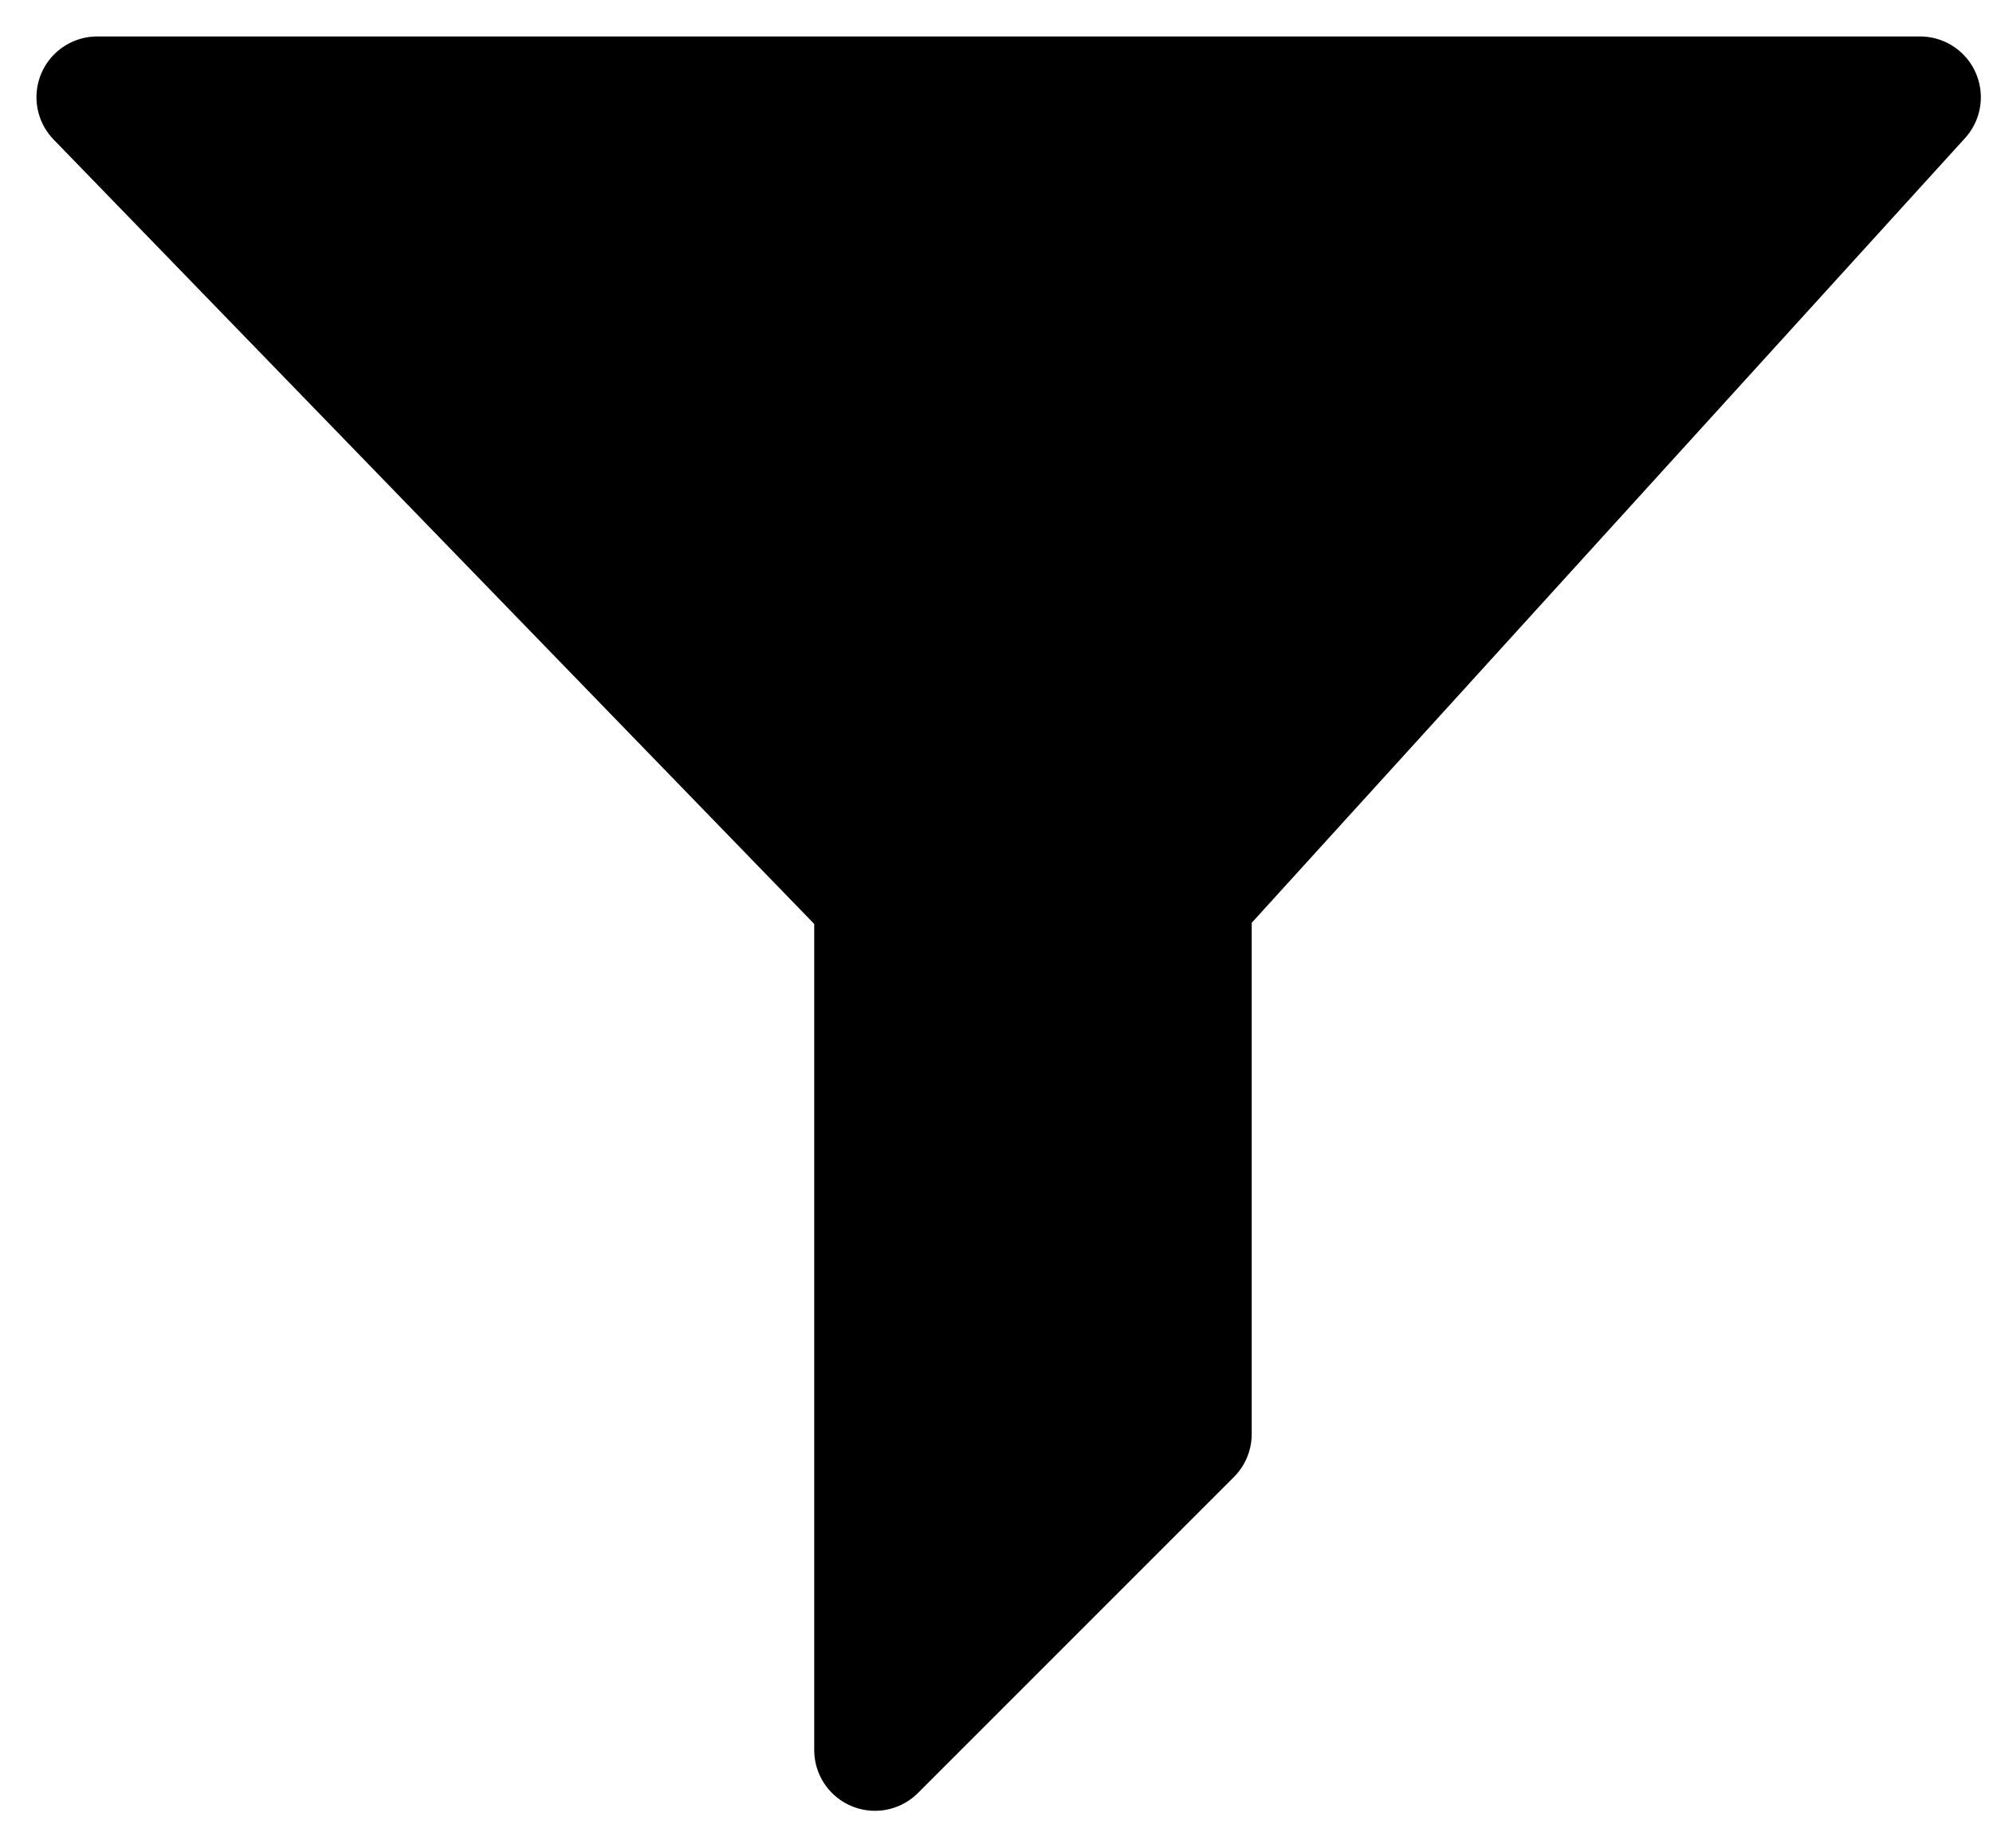
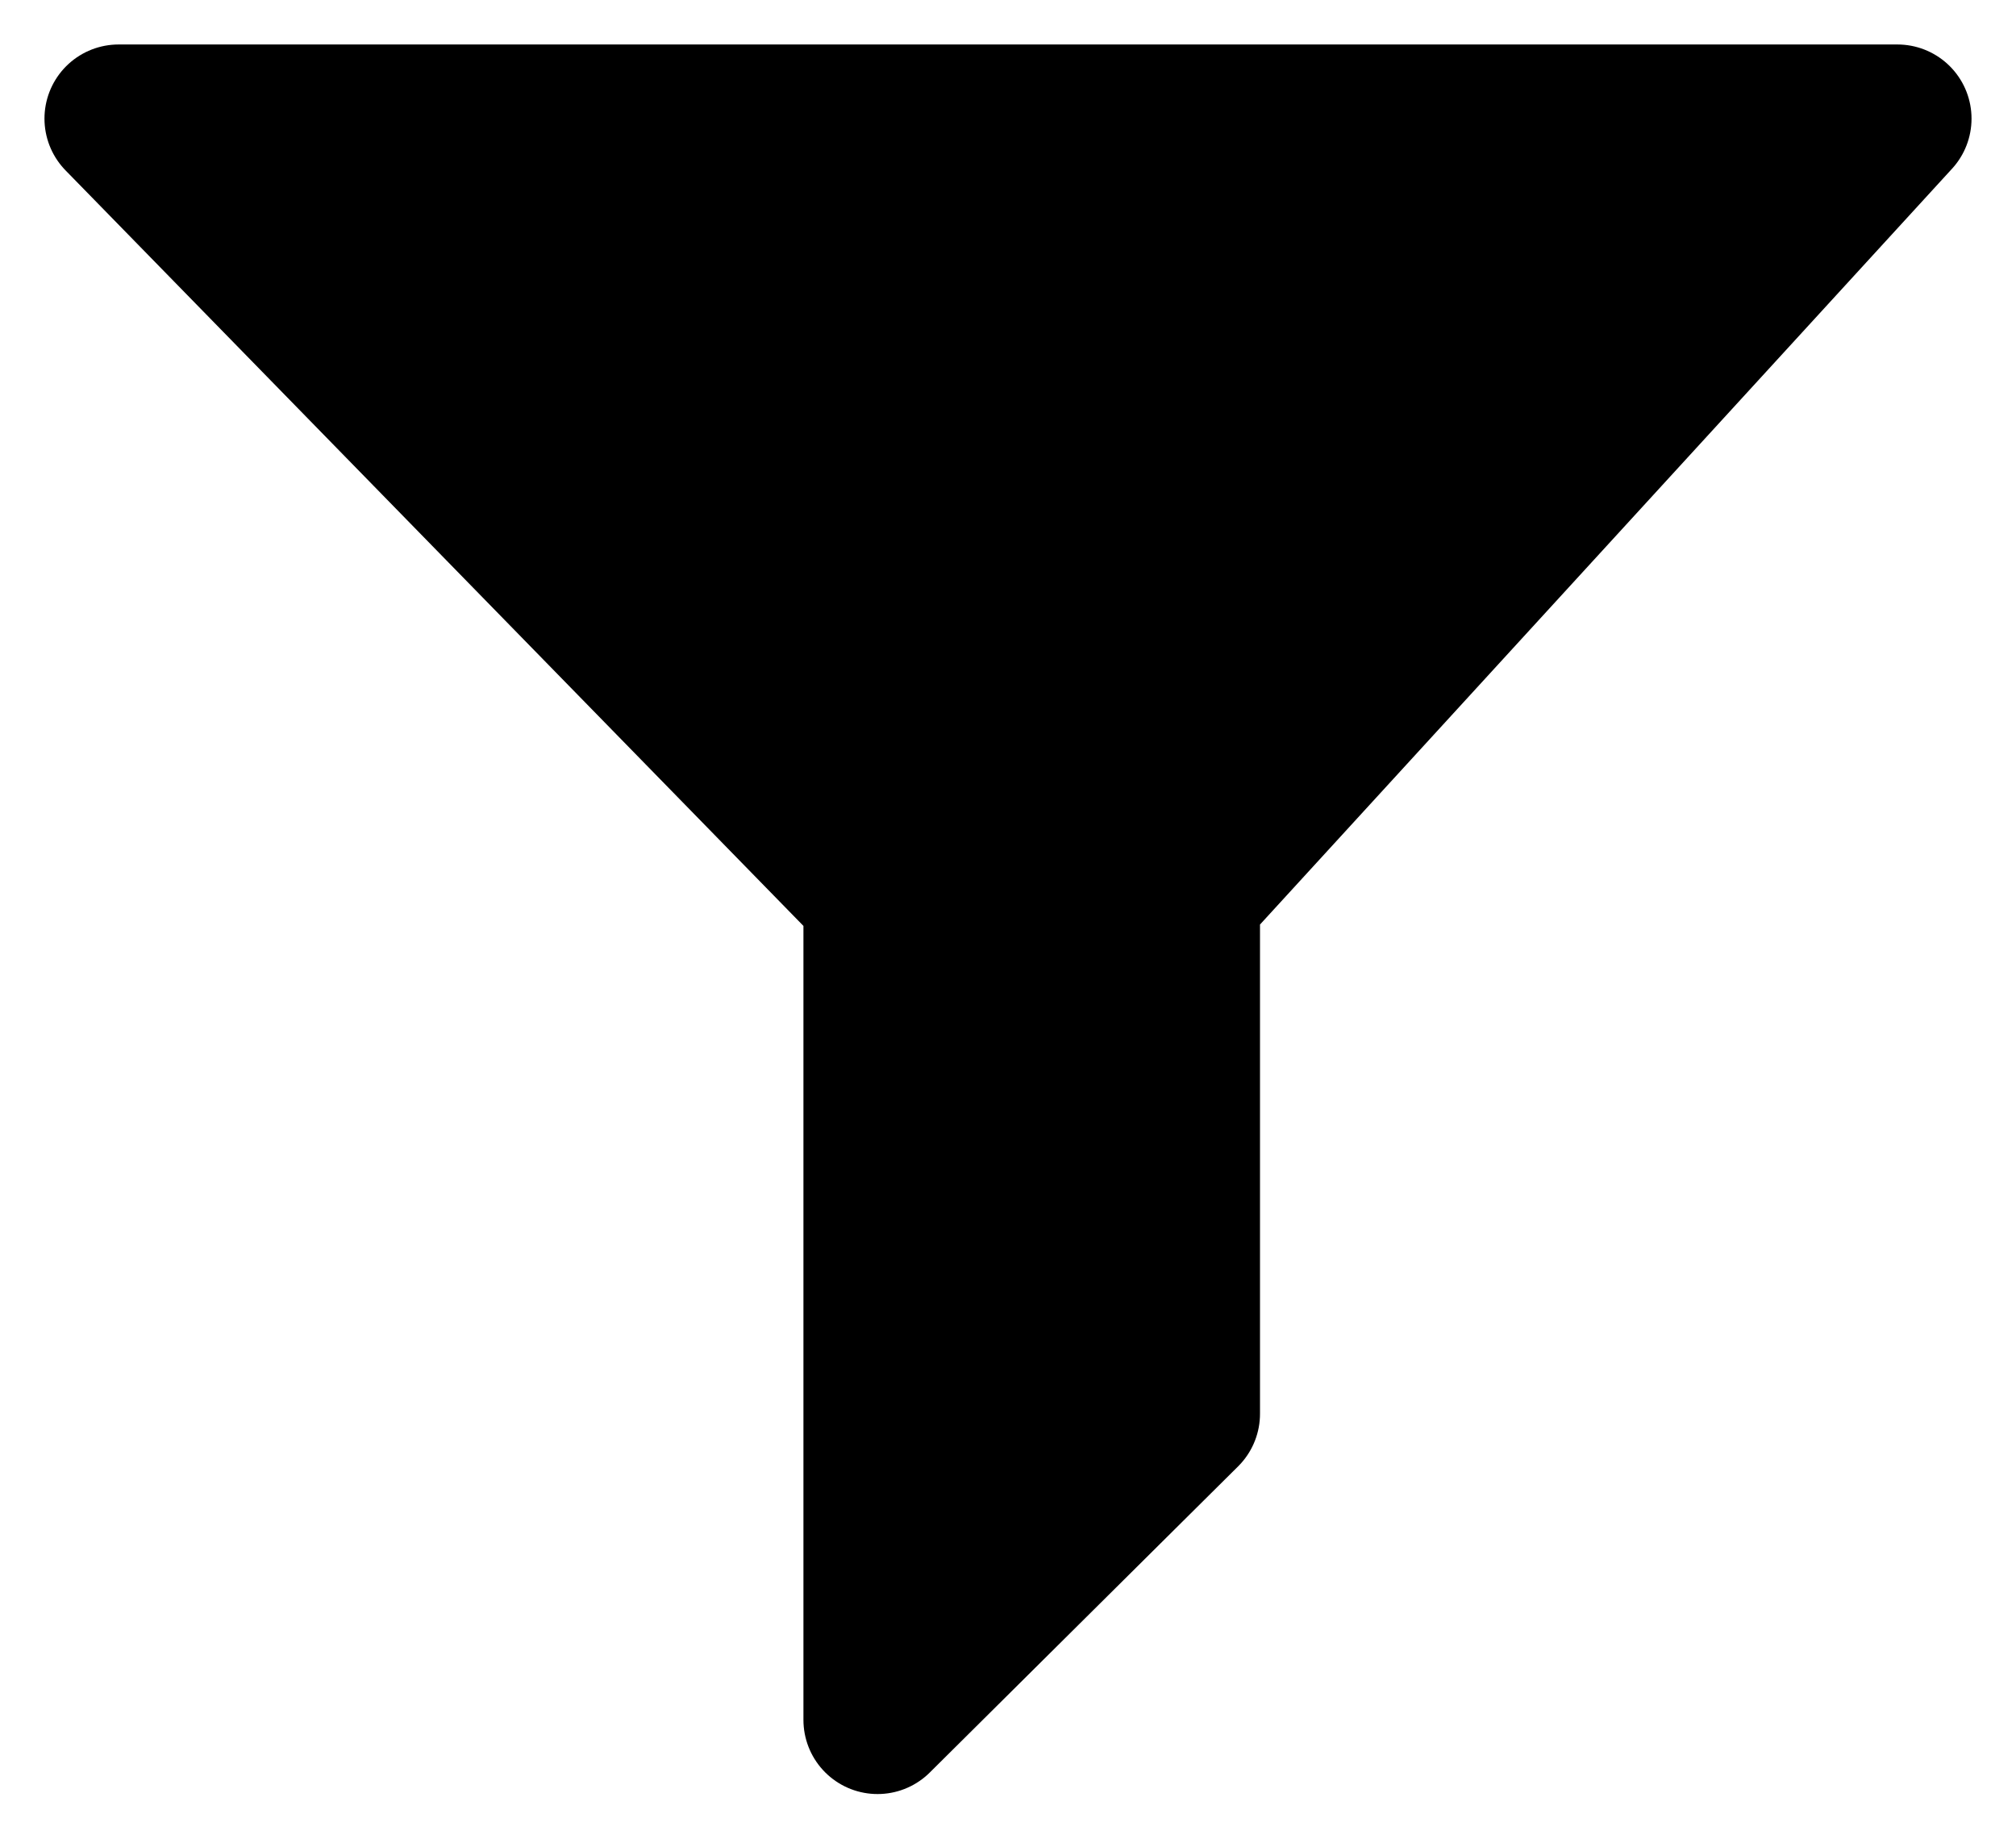
- <svg xmlns="http://www.w3.org/2000/svg" width="41" height="38" viewBox="0 0 41 38" fill="none">
-   <path d="M24.5 29.5L18 36V18.5L2 2H39.5L24.5 18.5V29.5Z" fill="black" stroke="black" stroke-width="2.5" stroke-linecap="round" stroke-linejoin="round" />
+ <svg xmlns="http://www.w3.org/2000/svg" width="34" height="31" viewBox="0 0 34 31" fill="none">
+   <path d="M20 23.838L14.8 29V15.103L2 2H32L20 15.103V23.838Z" fill="black" stroke="black" stroke-width="2.5" stroke-linecap="round" stroke-linejoin="round" />
</svg>
